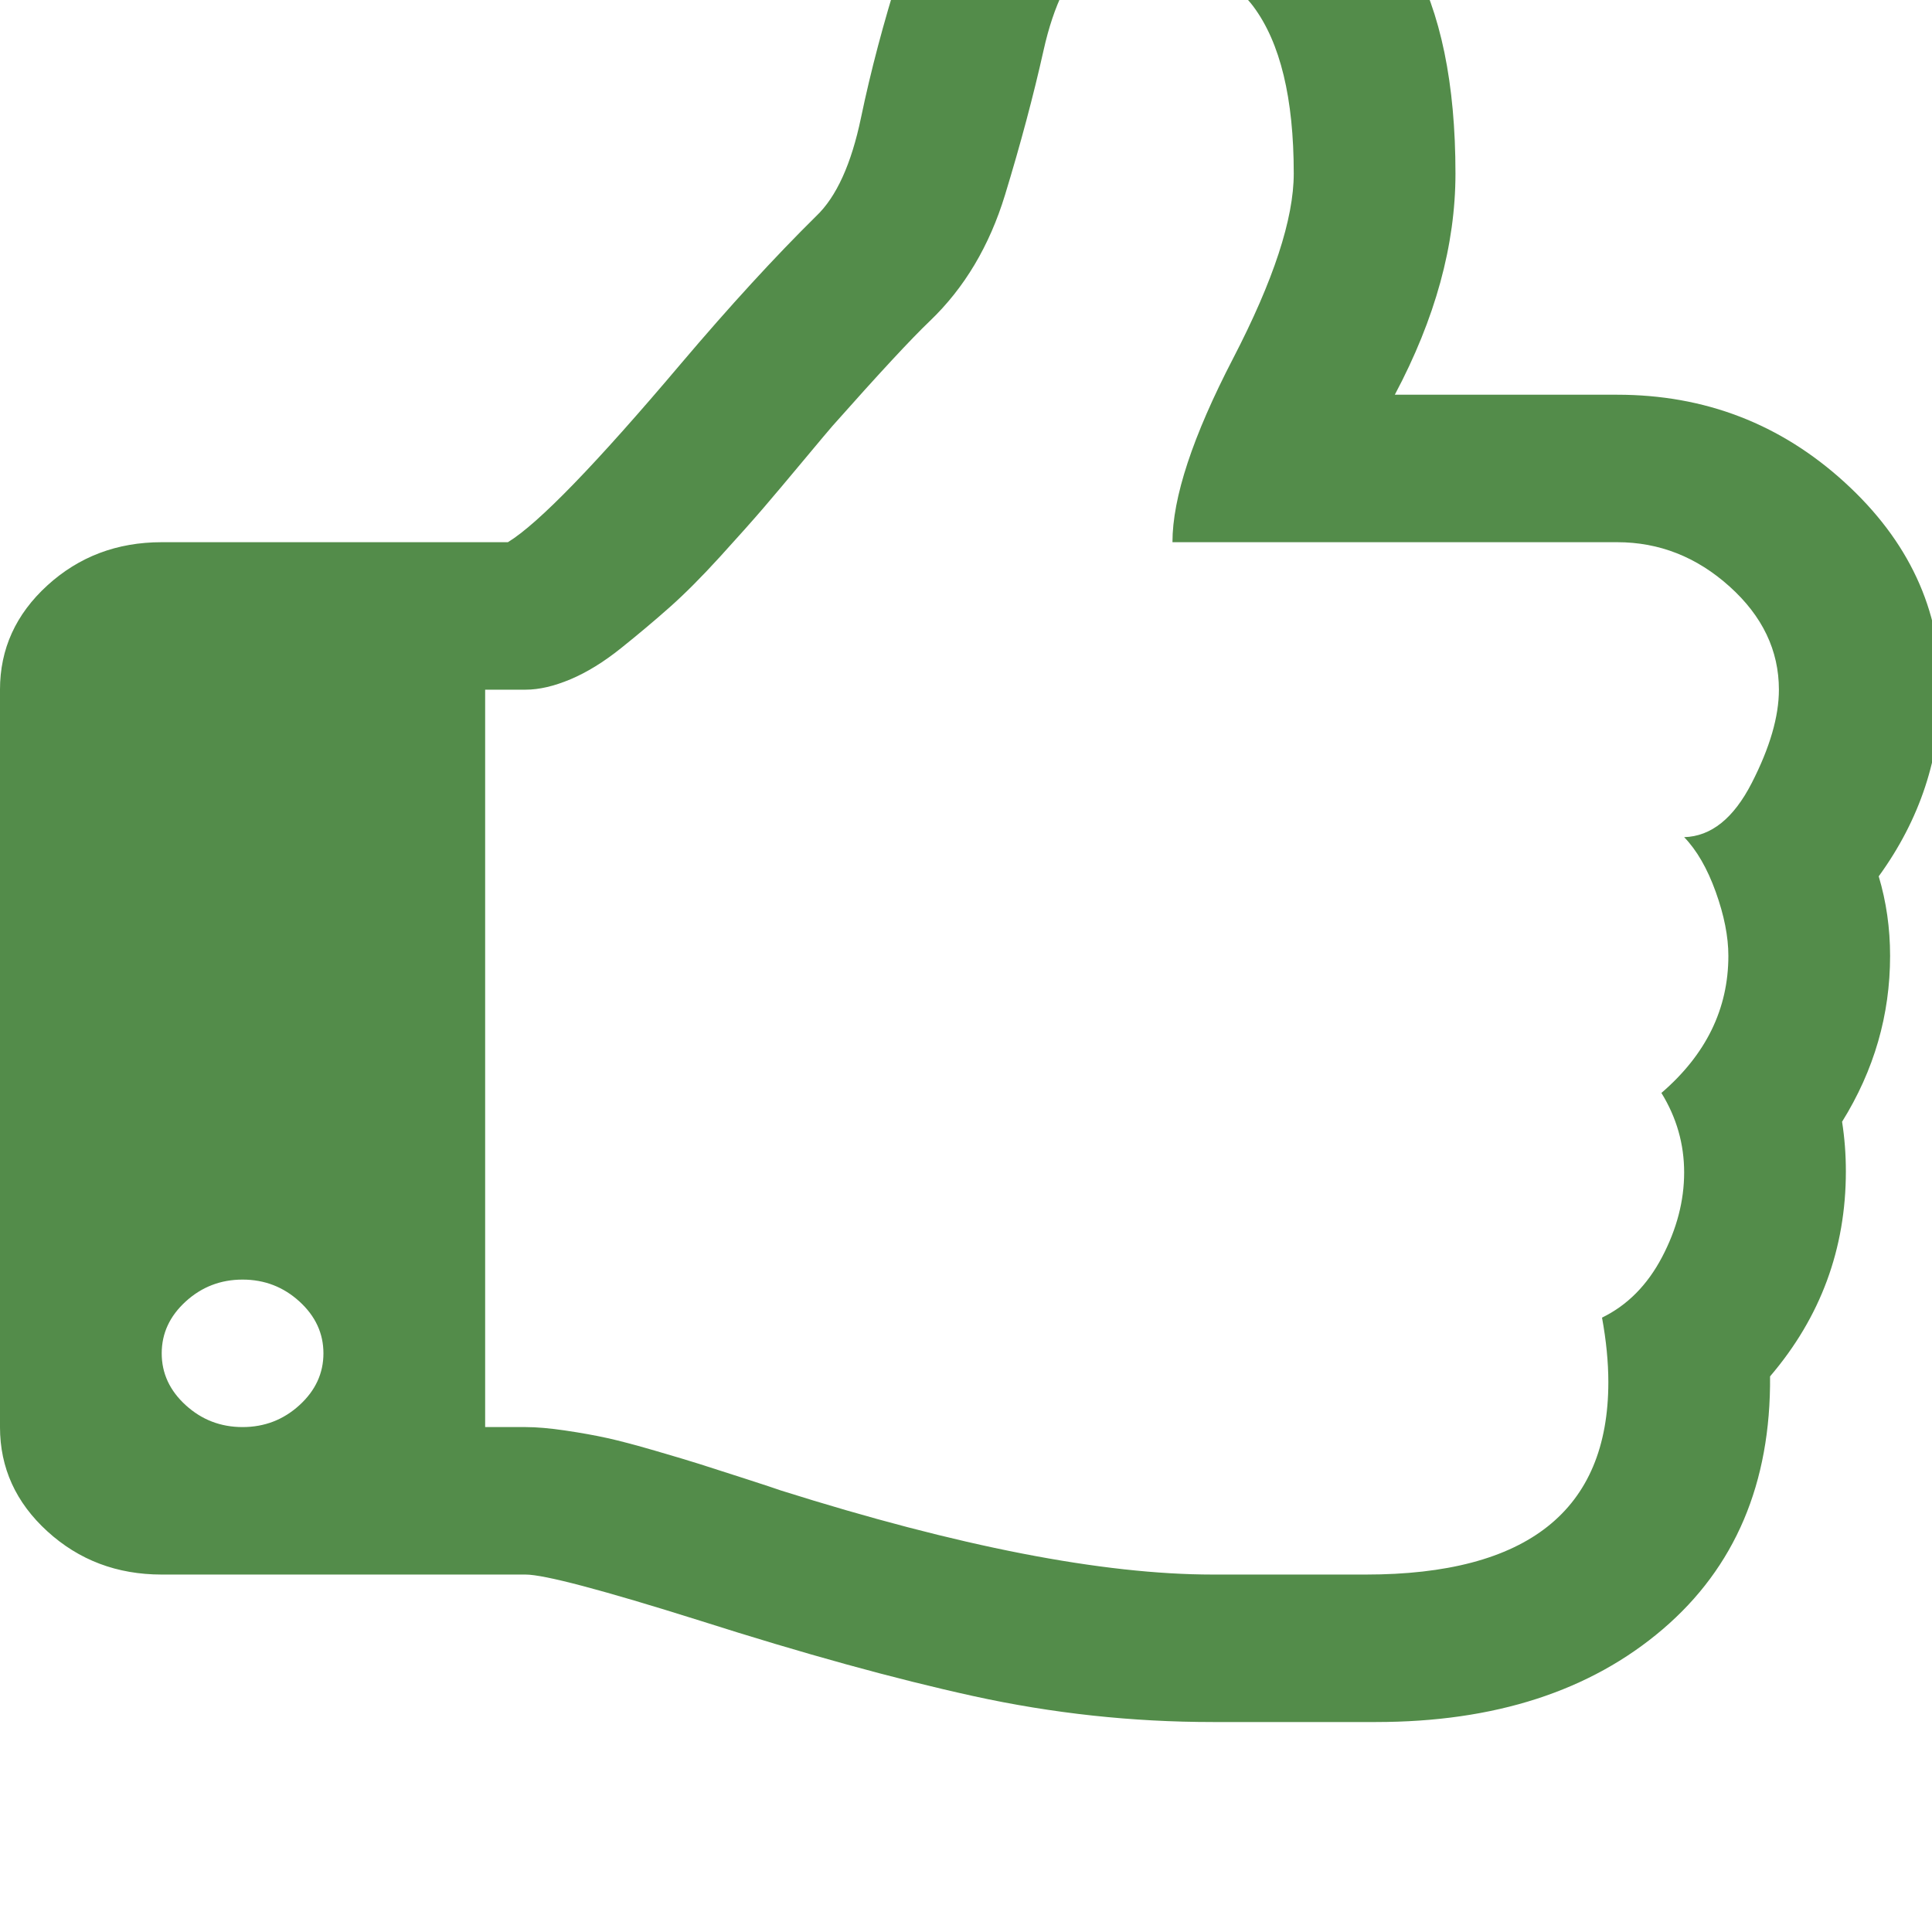
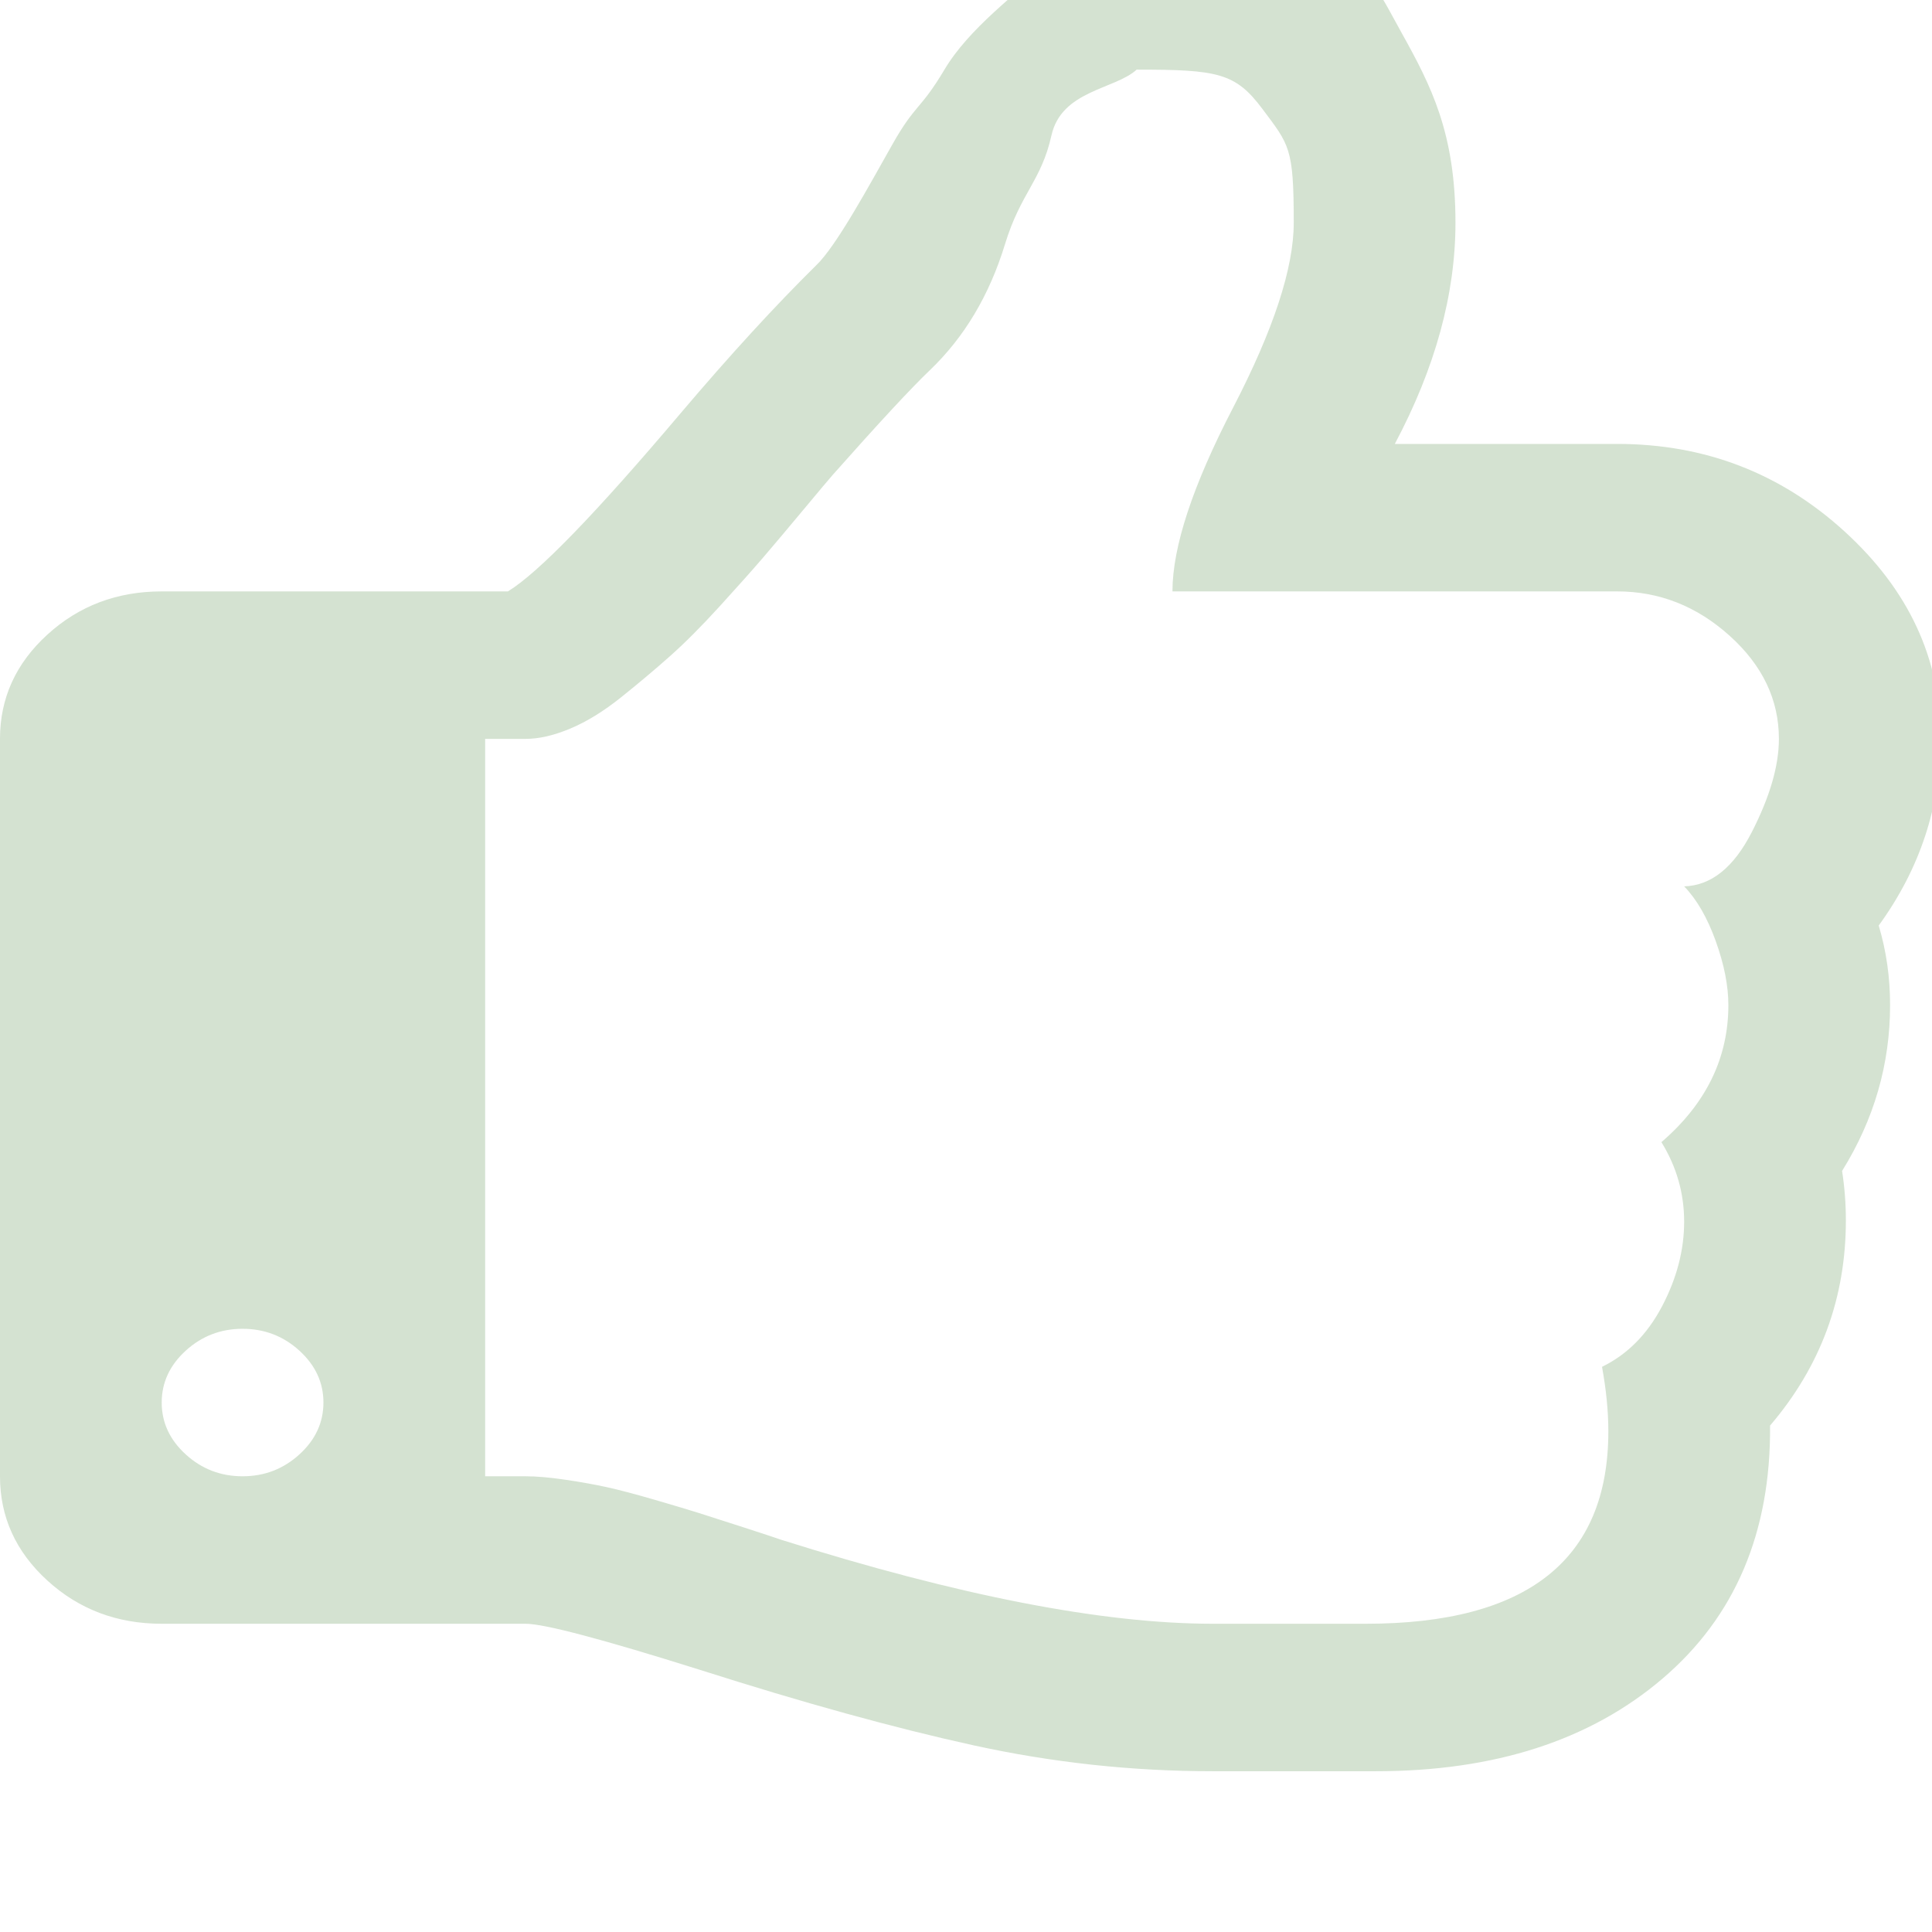
<svg xmlns="http://www.w3.org/2000/svg" viewBox="0 -256 1792 1792" id="svg3888" version="1.1" width="100%" height="100%">
-   <g transform="matrix(1.17188, 0, 0, -1.06869, -0.00769, 1204.455)" id="g3890" style="">
-     <path d="m 256,192 q 0,26 -19,45 -19,19 -45,19 -26,0 -45,-19 -19,-19 -19,-45 0,-26 19,-45 19,-19 45,-19 26,0 45,19 19,19 19,45 z m 1152,576 q 0,51 -39,89.5 -39,38.5 -89,38.5 H 928 q 0,58 48,159.5 48,101.5 48,160.5 0,98 -32,145 -32,47 -128,47 -26,-26 -38,-85 -12,-59 -30.5,-125.5 Q 777,1131 736,1088 714,1065 659,997 655,992 636,967 617,942 604.5,926 592,910 570,883.5 548,857 530,839.5 512,822 491.5,804 471,786 451.5,777 432,768 416,768 H 384 V 128 h 32 q 13,0 31.5,-3 18.5,-3 33,-6.5 14.5,-3.5 38,-11 Q 542,100 553.5,96 565,92 589,83.5 613,75 618,73 829,0 960,0 h 121 q 192,0 192,167 0,26 -5,56 30,16 47.5,52.5 17.5,36.5 17.5,73.5 0,37 -18,69 53,50 53,119 0,25 -10,55.5 -10,30.5 -25,47.5 32,1 53.5,47 21.5,46 21.5,81 z m 128,1 q 0,-89 -49,-163 9,-33 9,-69 0,-77 -38,-144 3,-21 3,-43 0,-101 -60,-178 1,-139 -85,-219.5 -86,-80.5 -227,-80.5 h -36 -93 q -96,0 -189.5,22.5 Q 677,-83 554,-40 438,0 416,0 H 128 Q 75,0 37.5,37.5 0,75 0,128 V 768 Q 0,821 37.5,858.5 75,896 128,896 h 274 q 36,24 137,155 58,75 107,128 24,25 35.5,85.5 11.5,60.5 30.5,126.5 19,66 62,108 39,37 90,37 84,0 151,-32.5 67,-32.5 102,-101.5 35,-69 35,-186 0,-93 -48,-192 h 176 q 104,0 180,-76 76,-76 76,-179 z" id="path3892" style="fill: rgba(40, 112, 29, 0.8);" />
+   <g transform="matrix(1.17188, 0, 0, -1.06869, -0.00769, 1341.508)" id="g3890" style="">
+     <path d="M 256 277.54 C 256 294.87 249.67 309.87 237 322.54 C 224.33 335.21 209.33 341.54 192 341.54 C 174.67 341.54 159.67 335.21 147 322.54 C 134.33 309.87 128 294.87 128 277.54 C 128 260.21 134.33 245.21 147 232.54 C 159.67 219.87 174.67 213.54 192 213.54 C 209.33 213.54 224.33 219.87 237 232.54 C 249.67 245.21 256 260.21 256 277.54 Z M 1408 853.54 C 1408 887.54 1395 917.37 1369 943.04 C 1343 968.71 1313.33 981.54 1280 981.54 L 928 981.54 C 928 1020.21 944 1073.37 976 1141.04 C 1008 1208.71 1024 1262.21 1024 1301.54 C 1024 1366.87 1020.5 1368.99 999.17 1400.32 C 977.84 1431.65 963.68 1434.4 899.68 1434.4 C 882.35 1417.07 840.21 1416.55 832.21 1377.22 C 824.21 1337.89 807.83 1327.37 795.5 1283.04 C 783.17 1238.71 763.33 1202.21 736 1173.54 C 721.33 1158.21 695.67 1127.87 659 1082.54 C 656.33 1079.21 648.67 1069.21 636 1052.54 C 623.33 1035.87 612.83 1022.21 604.5 1011.54 C 596.17 1000.87 584.67 986.71 570 969.04 C 555.33 951.37 542 936.71 530 925.04 C 518 913.37 505.17 901.54 491.5 889.54 C 477.83 877.54 464.5 868.54 451.5 862.54 C 438.5 856.54 426.67 853.54 416 853.54 L 384 853.54 L 384 213.54 L 416 213.54 C 424.67 213.54 435.17 212.54 447.5 210.54 C 459.83 208.54 470.83 206.37 480.5 204.04 C 490.17 201.71 502.83 198.04 518.5 193.04 C 534.17 188.04 545.83 184.21 553.5 181.54 C 561.17 178.87 573 174.71 589 169.04 C 605 163.37 614.67 159.87 618 158.54 C 758.67 109.87 872.67 85.54 960 85.54 L 1081 85.54 C 1209 85.54 1273 141.21 1273 252.54 C 1273 269.87 1271.33 288.54 1268 308.54 C 1288 319.21 1303.83 336.71 1315.5 361.04 C 1327.17 385.37 1333 409.87 1333 434.54 C 1333 459.21 1327 482.21 1315 503.54 C 1350.33 536.87 1368 576.54 1368 622.54 C 1368 639.21 1364.67 657.71 1358 678.04 C 1351.33 698.37 1343 714.21 1333 725.54 C 1354.33 726.21 1372.17 741.87 1386.5 772.54 C 1400.83 803.21 1408 830.21 1408 853.54 Z M 1536 854.54 C 1536 795.21 1519.67 740.87 1487 691.54 C 1493 669.54 1496 646.54 1496 622.54 C 1496 571.21 1483.33 523.21 1458 478.54 C 1460 464.54 1461 450.21 1461 435.54 C 1461 368.21 1441 308.87 1401 257.54 C 1401.67 164.87 1373.33 91.71 1316 38.04 C 1258.67 -15.63 1183 -42.46 1089 -42.46 L 1053 -42.46 L 960 -42.46 C 896 -42.46 832.83 -34.96 770.5 -19.96 C 708.17 -4.96 636 16.87 554 45.54 C 476.67 72.21 430.67 85.54 416 85.54 L 128 85.54 C 92.67 85.54 62.5 98.04 37.5 123.04 C 12.5 148.04 0 178.21 0 213.54 L 0 853.54 C 0 888.87 12.5 919.04 37.5 944.04 C 62.5 969.04 92.67 981.54 128 981.54 L 402 981.54 C 426 997.54 471.67 1049.21 539 1136.54 C 577.67 1186.54 613.33 1229.21 646 1264.54 C 662 1281.21 688.12 1334.19 706.41 1369.66 C 724.7 1405.13 728.37 1399.08 747.53 1434.4 C 766.69 1469.72 803.83 1499.97 832.5 1527.97 C 858.5 1552.64 904.67 1551.26 938.67 1551.26 C 994.67 1551.26 1003.76 1549.64 1048.43 1527.97 C 1093.1 1506.3 1086.01 1512.39 1109.34 1466.39 C 1132.67 1420.39 1152 1379.54 1152 1301.54 C 1152 1239.54 1136 1175.54 1104 1109.54 L 1280 1109.54 C 1349.33 1109.54 1409.33 1084.21 1460 1033.54 C 1510.67 982.87 1536 923.21 1536 854.54 Z" id="path3892" style="fill: rgba(40, 112, 29, 0.2);" />
  </g>
</svg>
